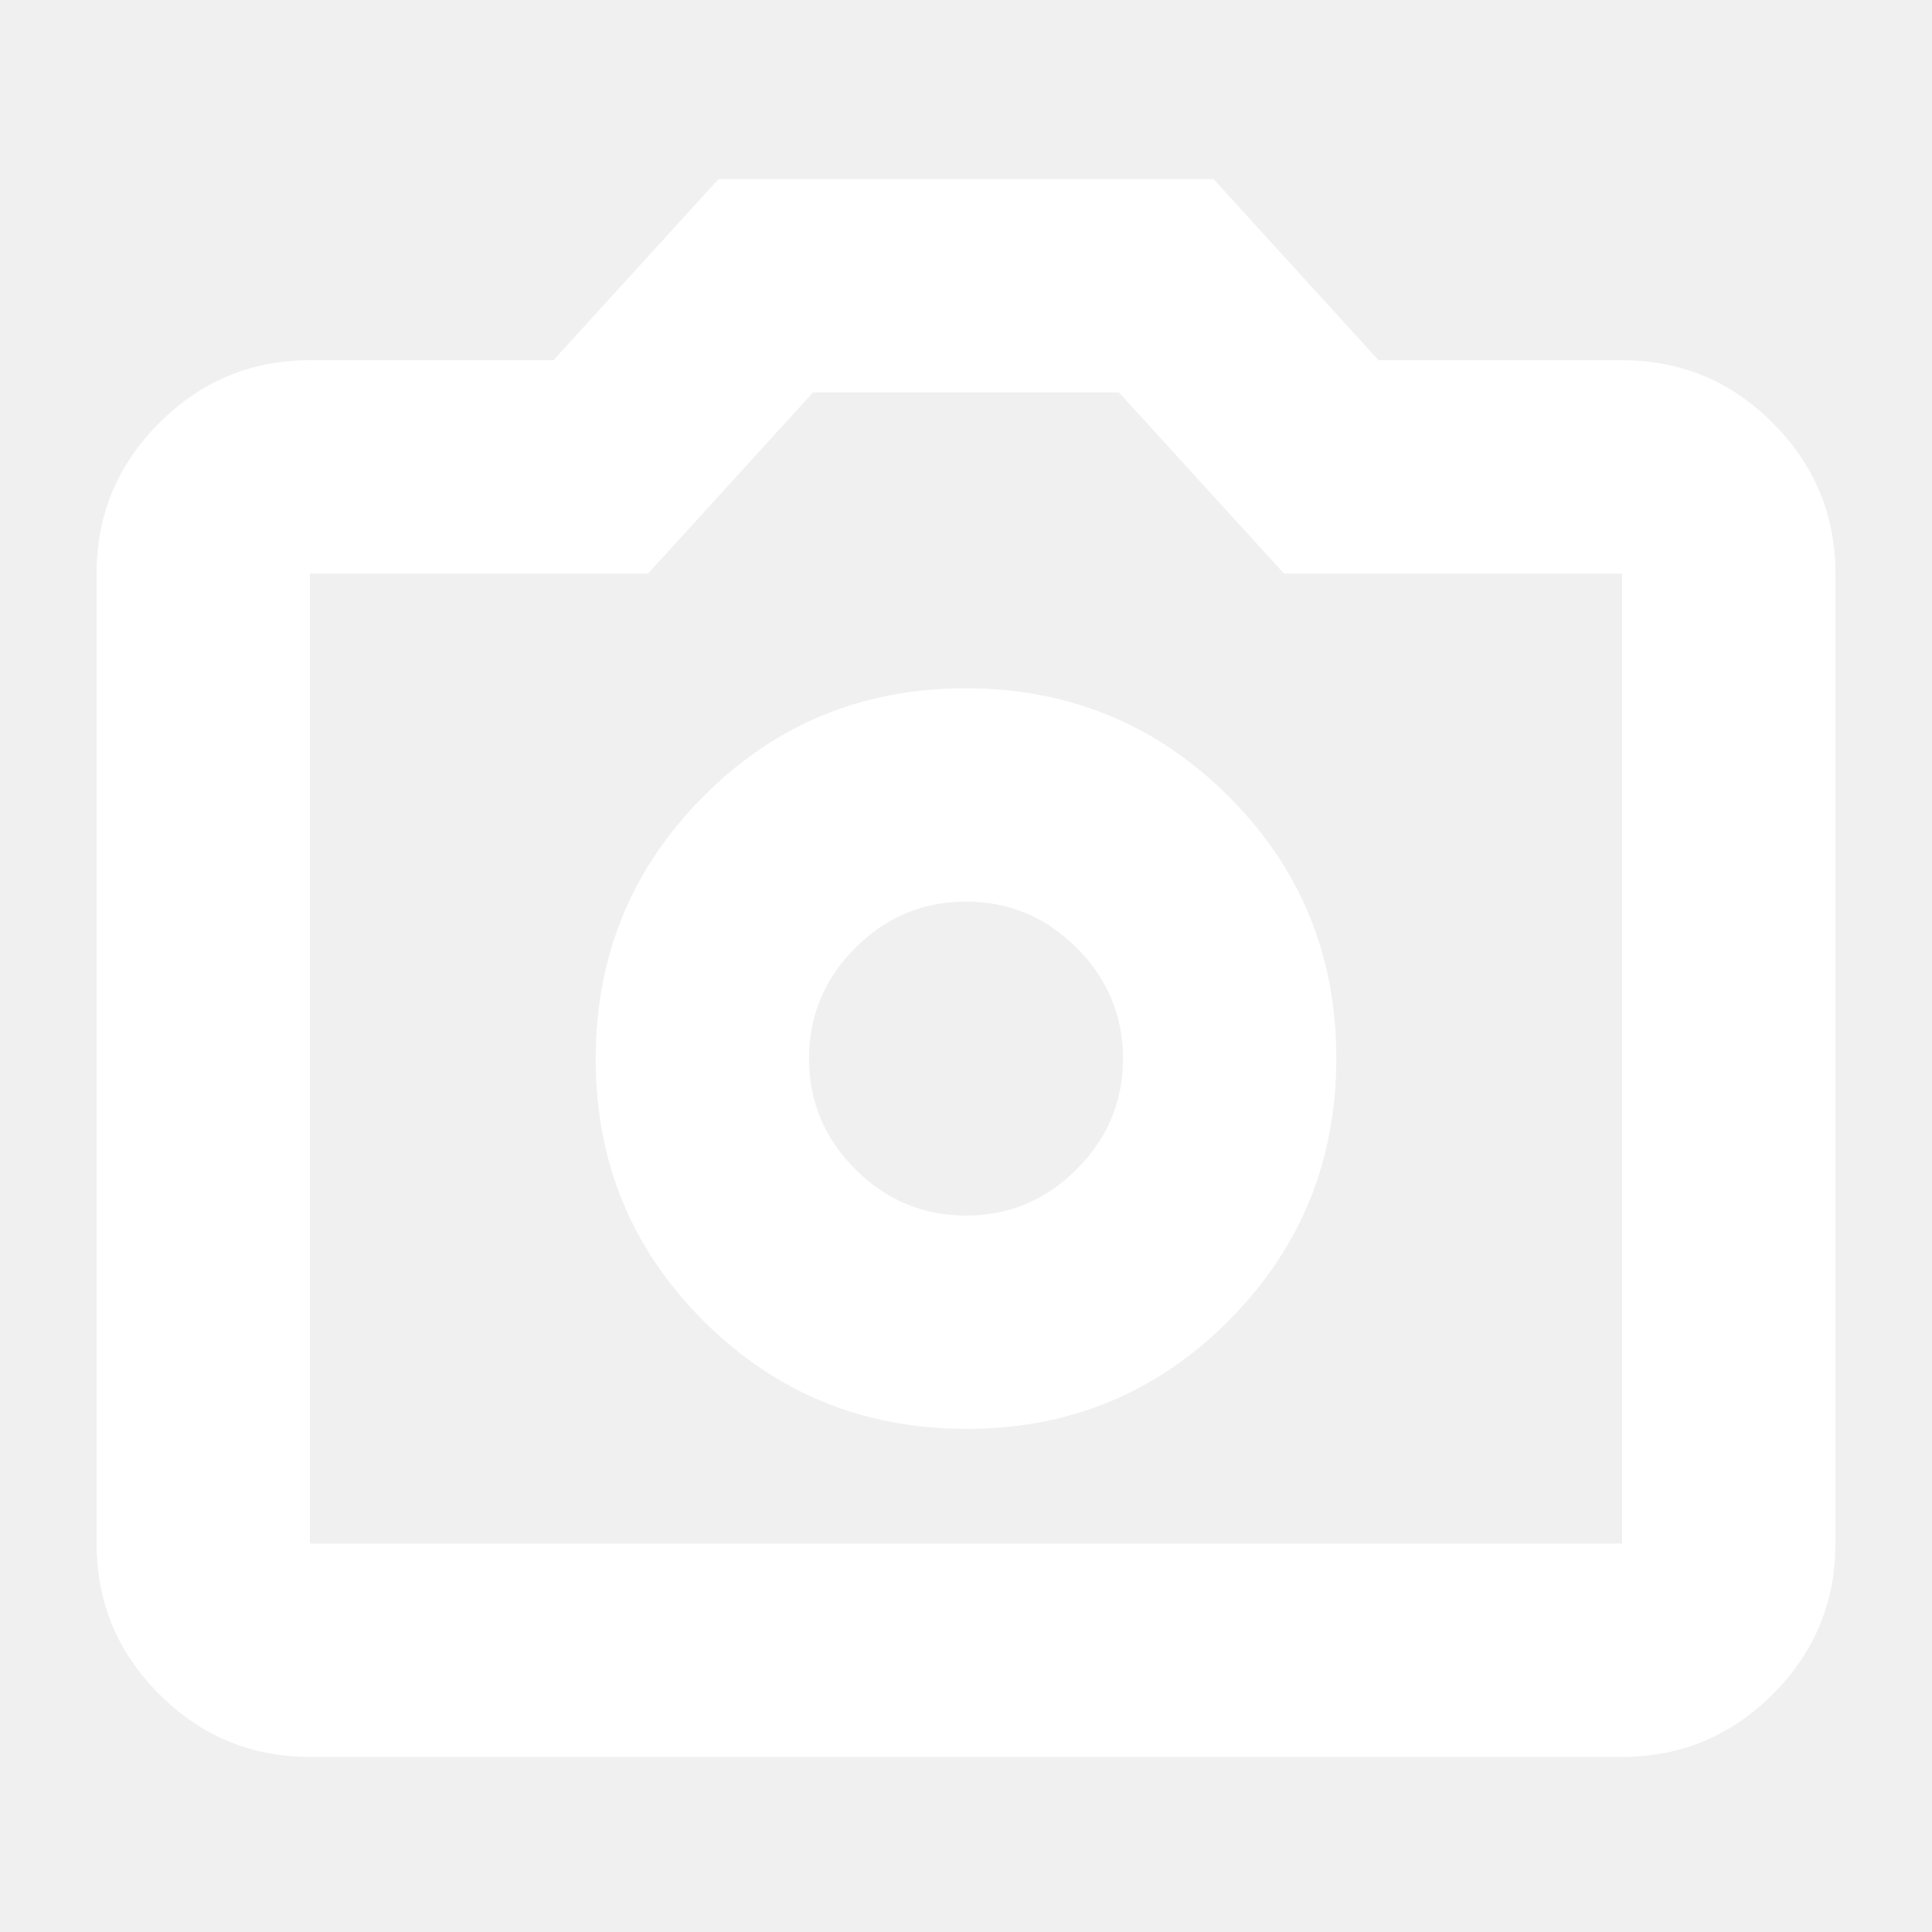
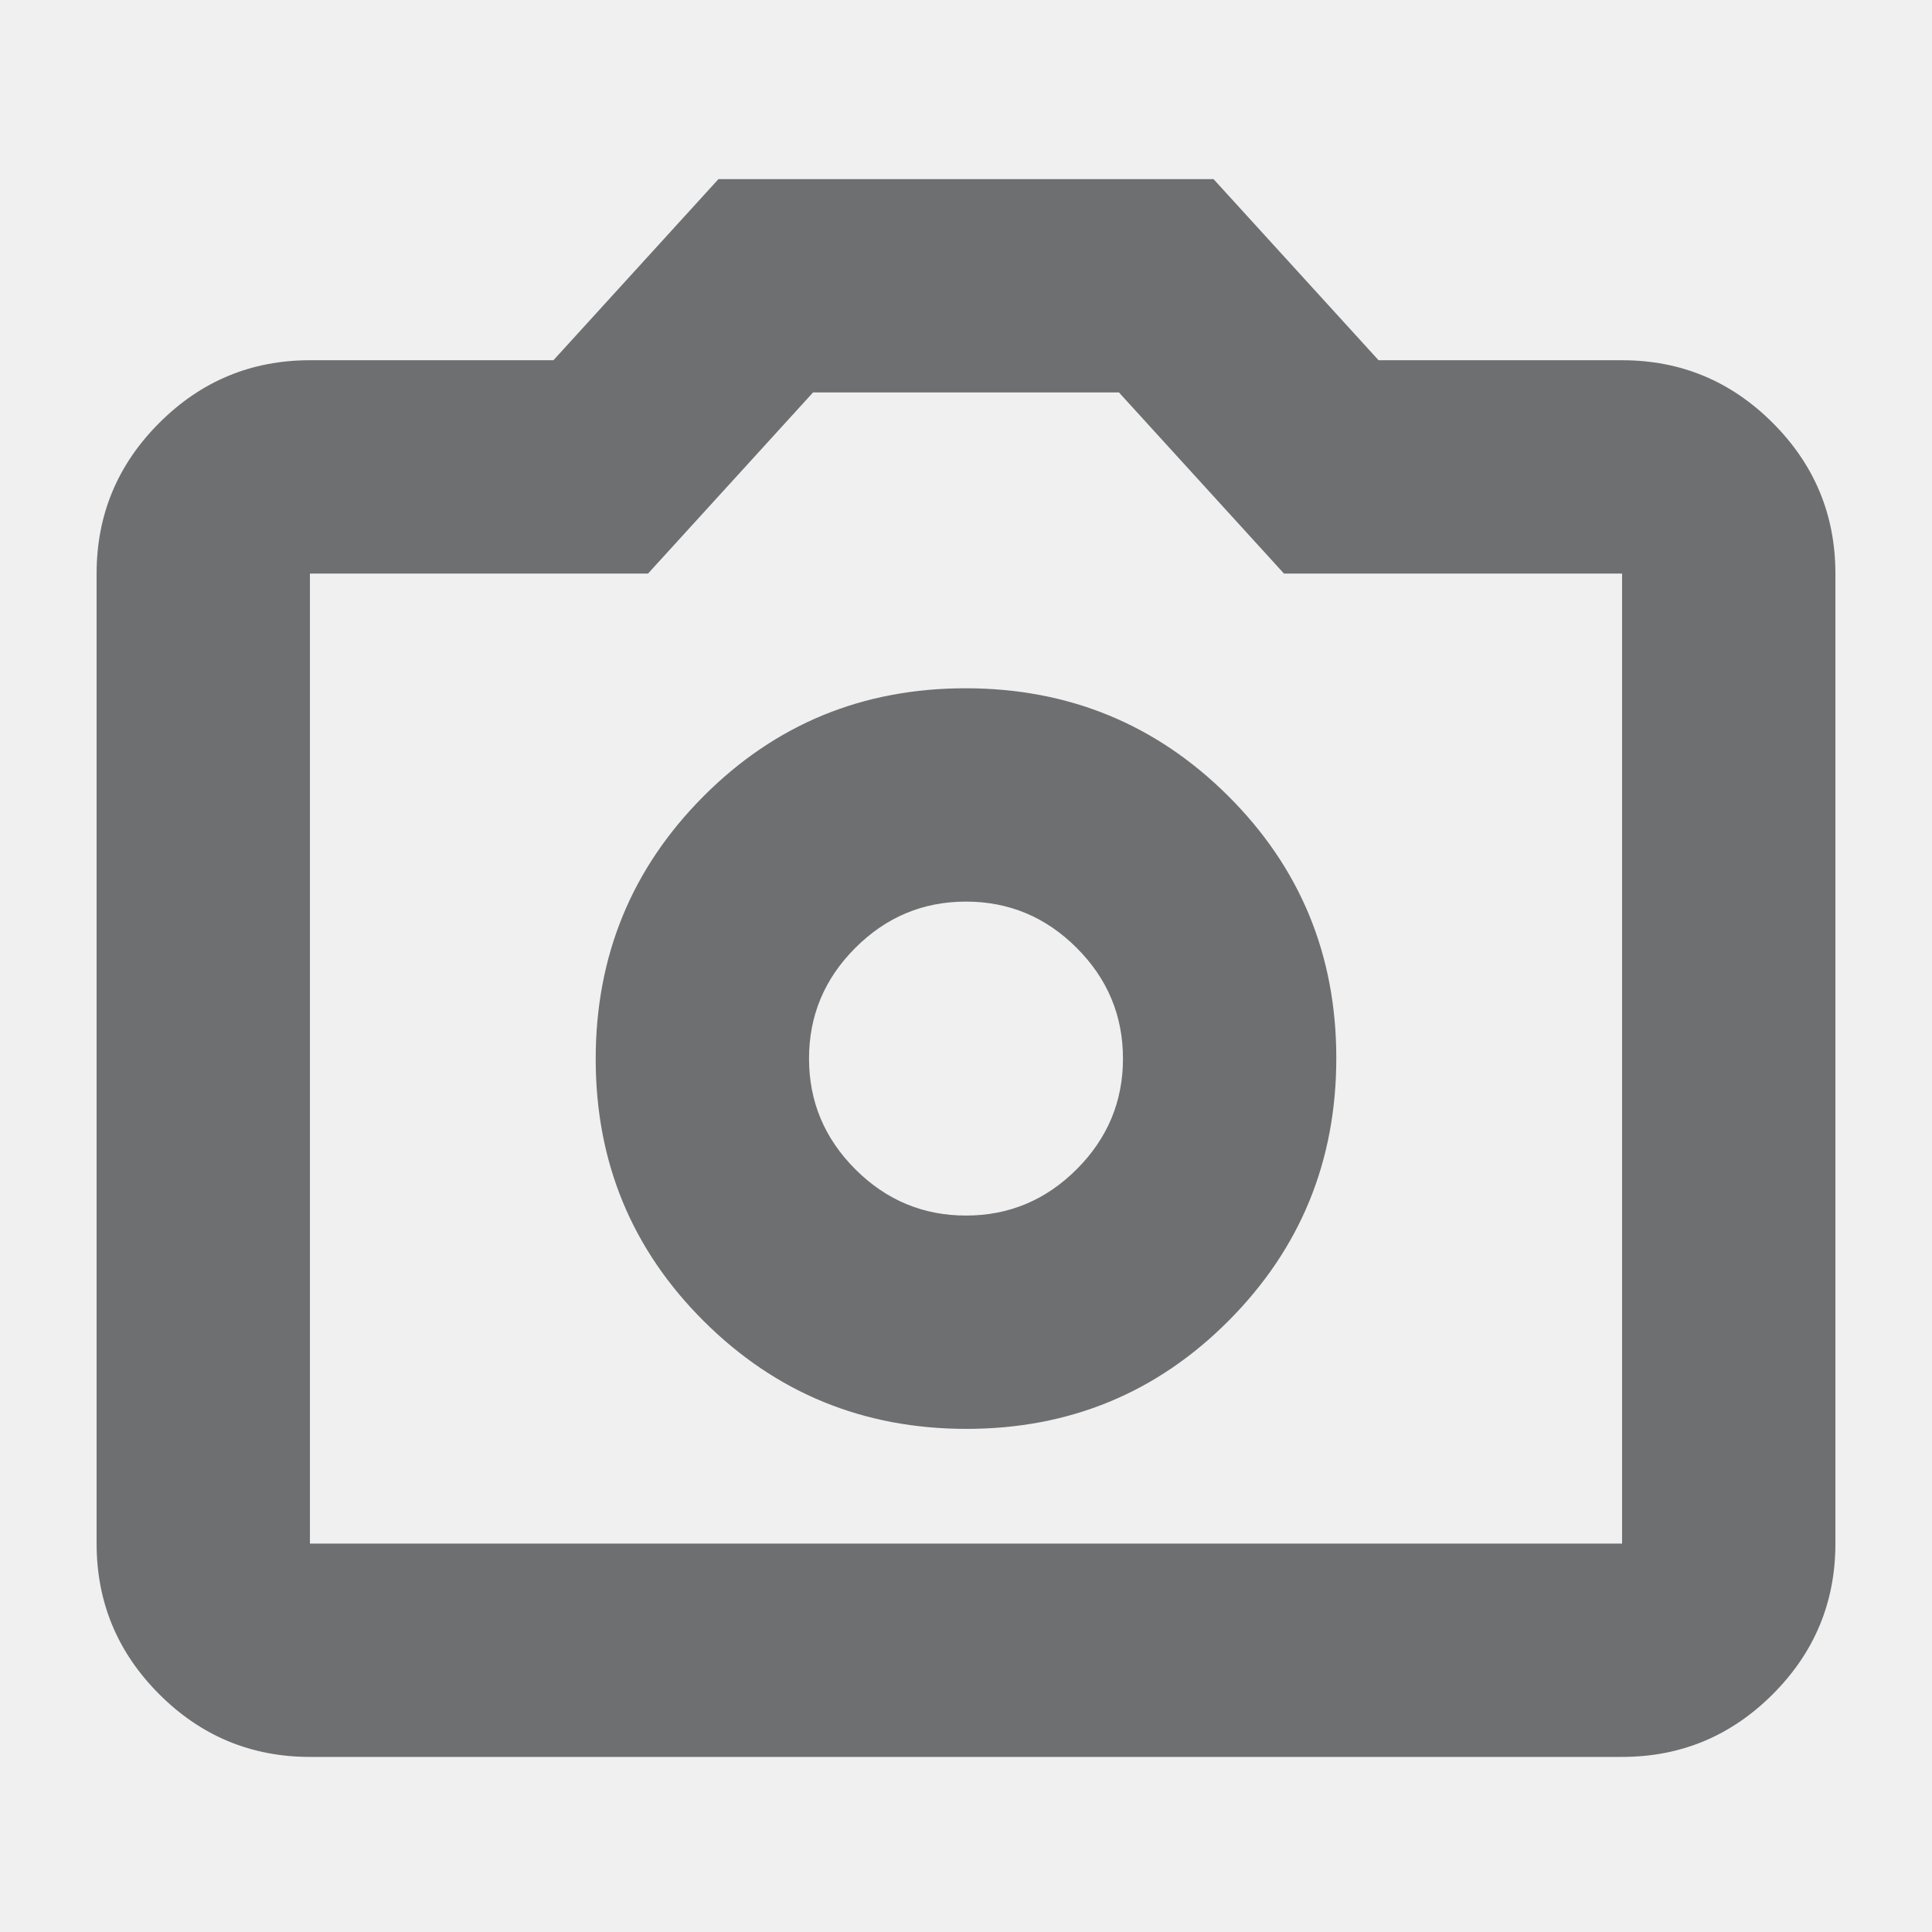
- <svg xmlns="http://www.w3.org/2000/svg" height="24" style="fill:#ffffff" viewBox="0 -960 960 960" width="24">
+ <svg xmlns="http://www.w3.org/2000/svg" height="24" style="fill:#6D6F71" viewBox="0 -960 960 960" width="24">
  <path d="M480.235-250Q557-250 610.5-303.735q53.5-53.736 53.5-130.5Q664-511 610.265-564.5q-53.736-53.5-130.5-53.5Q403-618 349.5-564.265q-53.5 53.736-53.5 130.5Q296-357 349.735-303.5q53.736 53.5 130.5 53.5ZM480-356q-32 0-55-23t-23-55q0-32 23-55t55-23q32 0 55 23t23 55q0 32-23 55t-55 23ZM154-87q-43.725 0-74.862-31.137Q48-149.275 48-193v-482q0-43.725 31.138-74.862Q110.275-781 154-781h121l82-90h246l82 90h121q43.725 0 74.862 31.138Q912-718.725 912-675v482q0 43.725-31.138 74.863Q849.725-87 806-87H154Zm652-106v-482H638l-82-90H404l-82 90H154v482h652ZM480-434Z" />
</svg>
